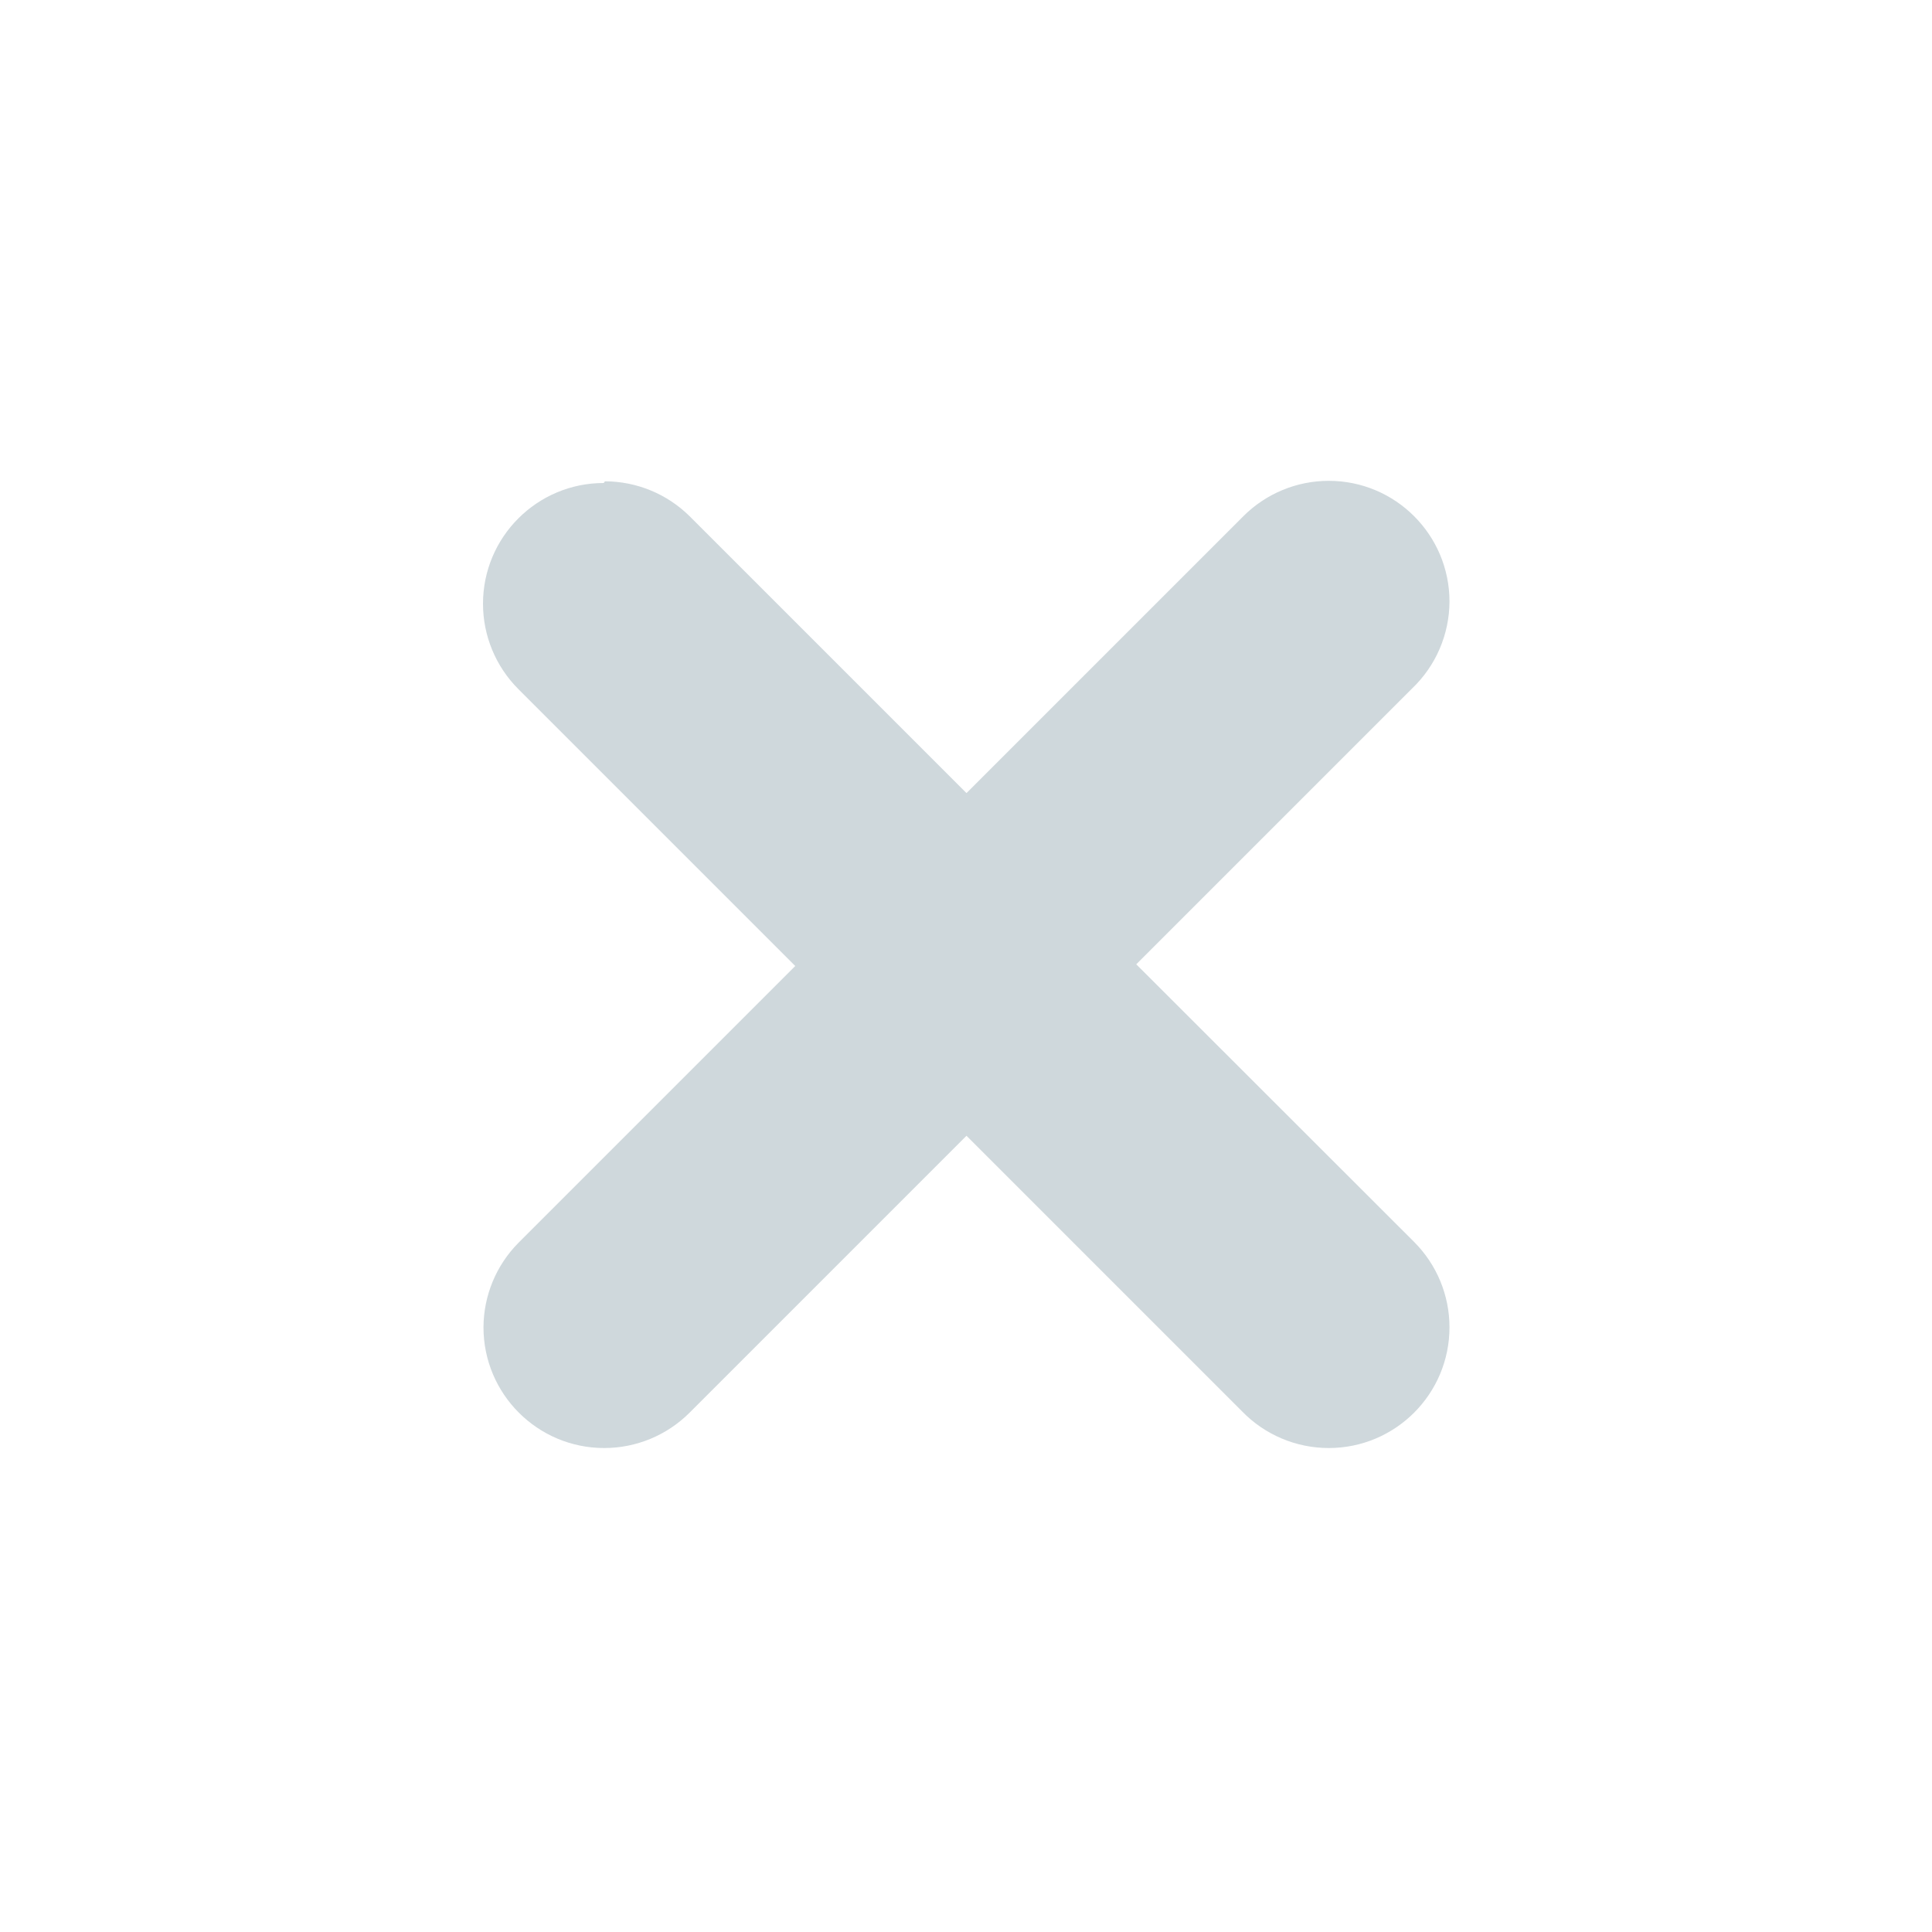
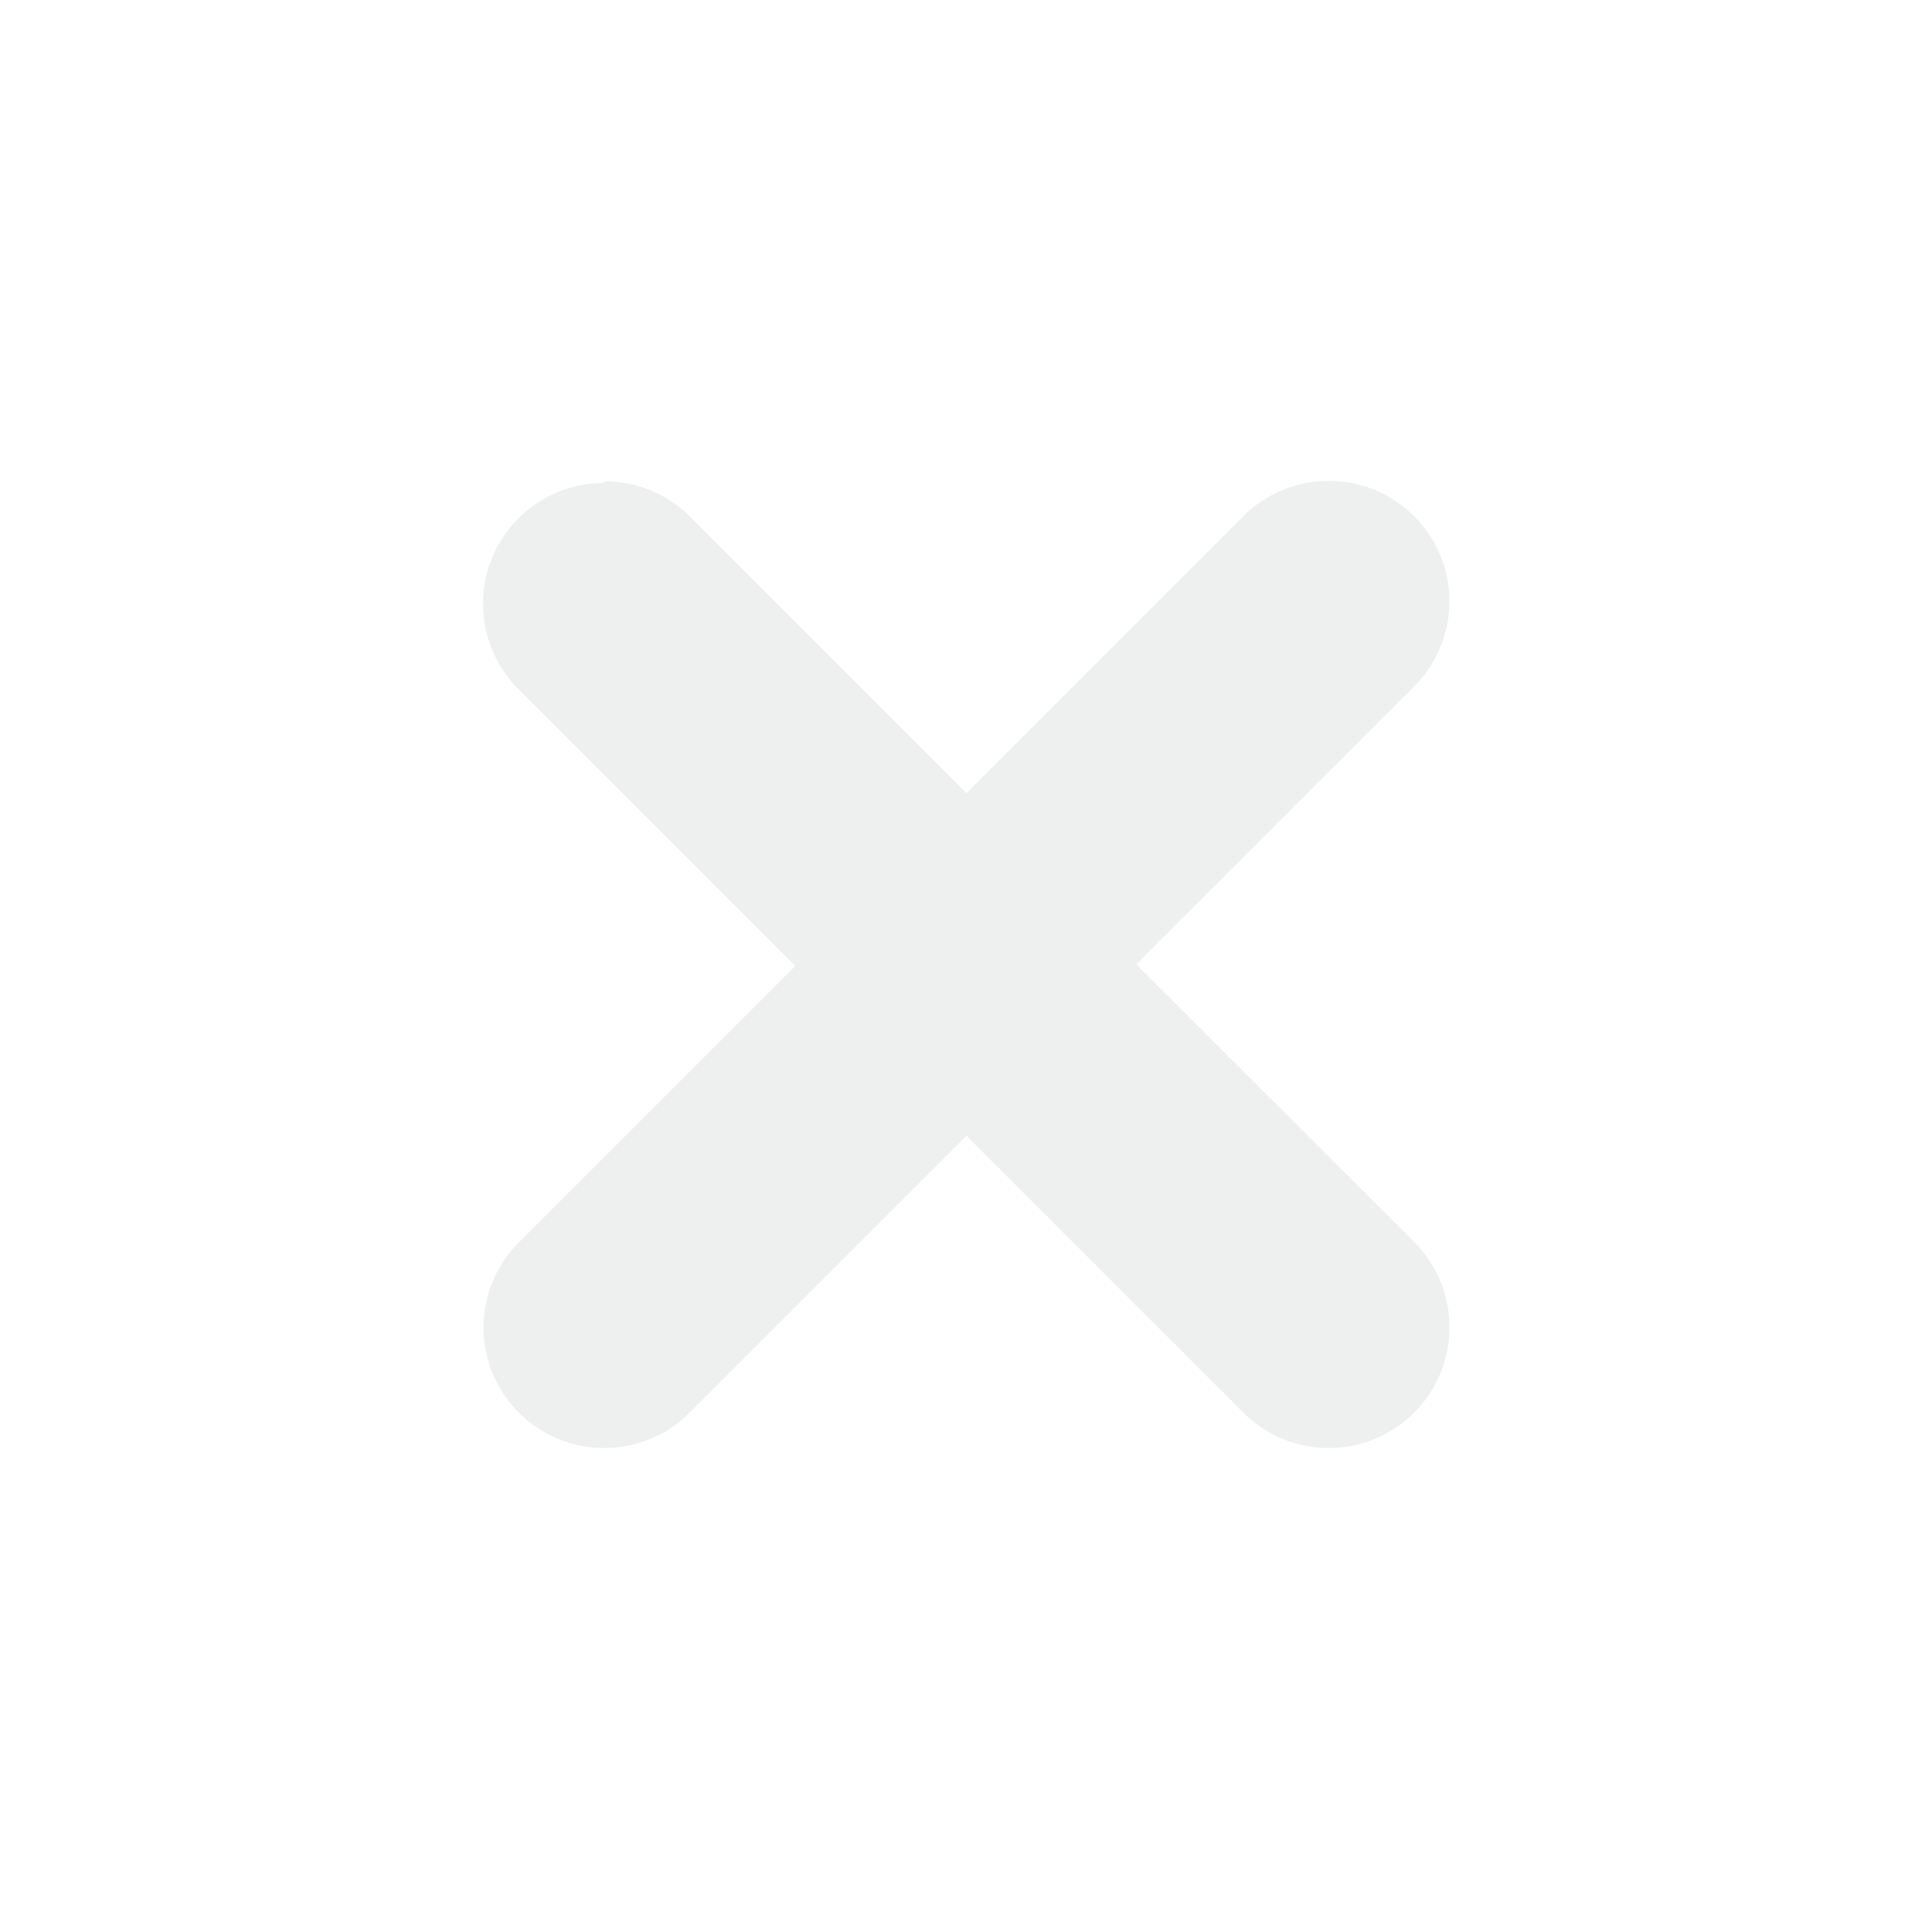
<svg xmlns="http://www.w3.org/2000/svg" width="16" height="16" viewBox="0 0 16 16">
  <defs>
    <style type="text/css" id="current-color-scheme">
-    .ColorScheme-Text { color:#cfd8dc; }
+    .ColorScheme-Text { color:#eeefef; }
  </style>
  </defs>
  <path style="fill:currentColor;opacity:1" class="ColorScheme-Text" d="M 11.004 3.982 A 1 1 0 0 0 10.297 4.275 L 8.004 6.568 L 5.721 4.285 A 1 1 0 0 0 5.711 4.275 A 1 1 0 0 0 5.01 3.986 L 5 4 A 1 1 0 0 0 4 5 A 1 1 0 0 0 4.293 5.707 L 6.586 8 L 4.293 10.293 A 1 1 0 0 0 4.004 10.992 A 1 1 0 0 0 5.004 11.992 A 1 1 0 0 0 5.711 11.699 L 8.004 9.406 L 10.287 11.689 A 1 1 0 0 0 11.004 11.992 A 1 1 0 0 0 12.004 10.992 A 1 1 0 0 0 11.711 10.285 L 9.41 7.986 L 11.693 5.703 A 1 1 0 0 0 12.004 4.982 A 1 1 0 0 0 11.004 3.982 z" />
</svg>
